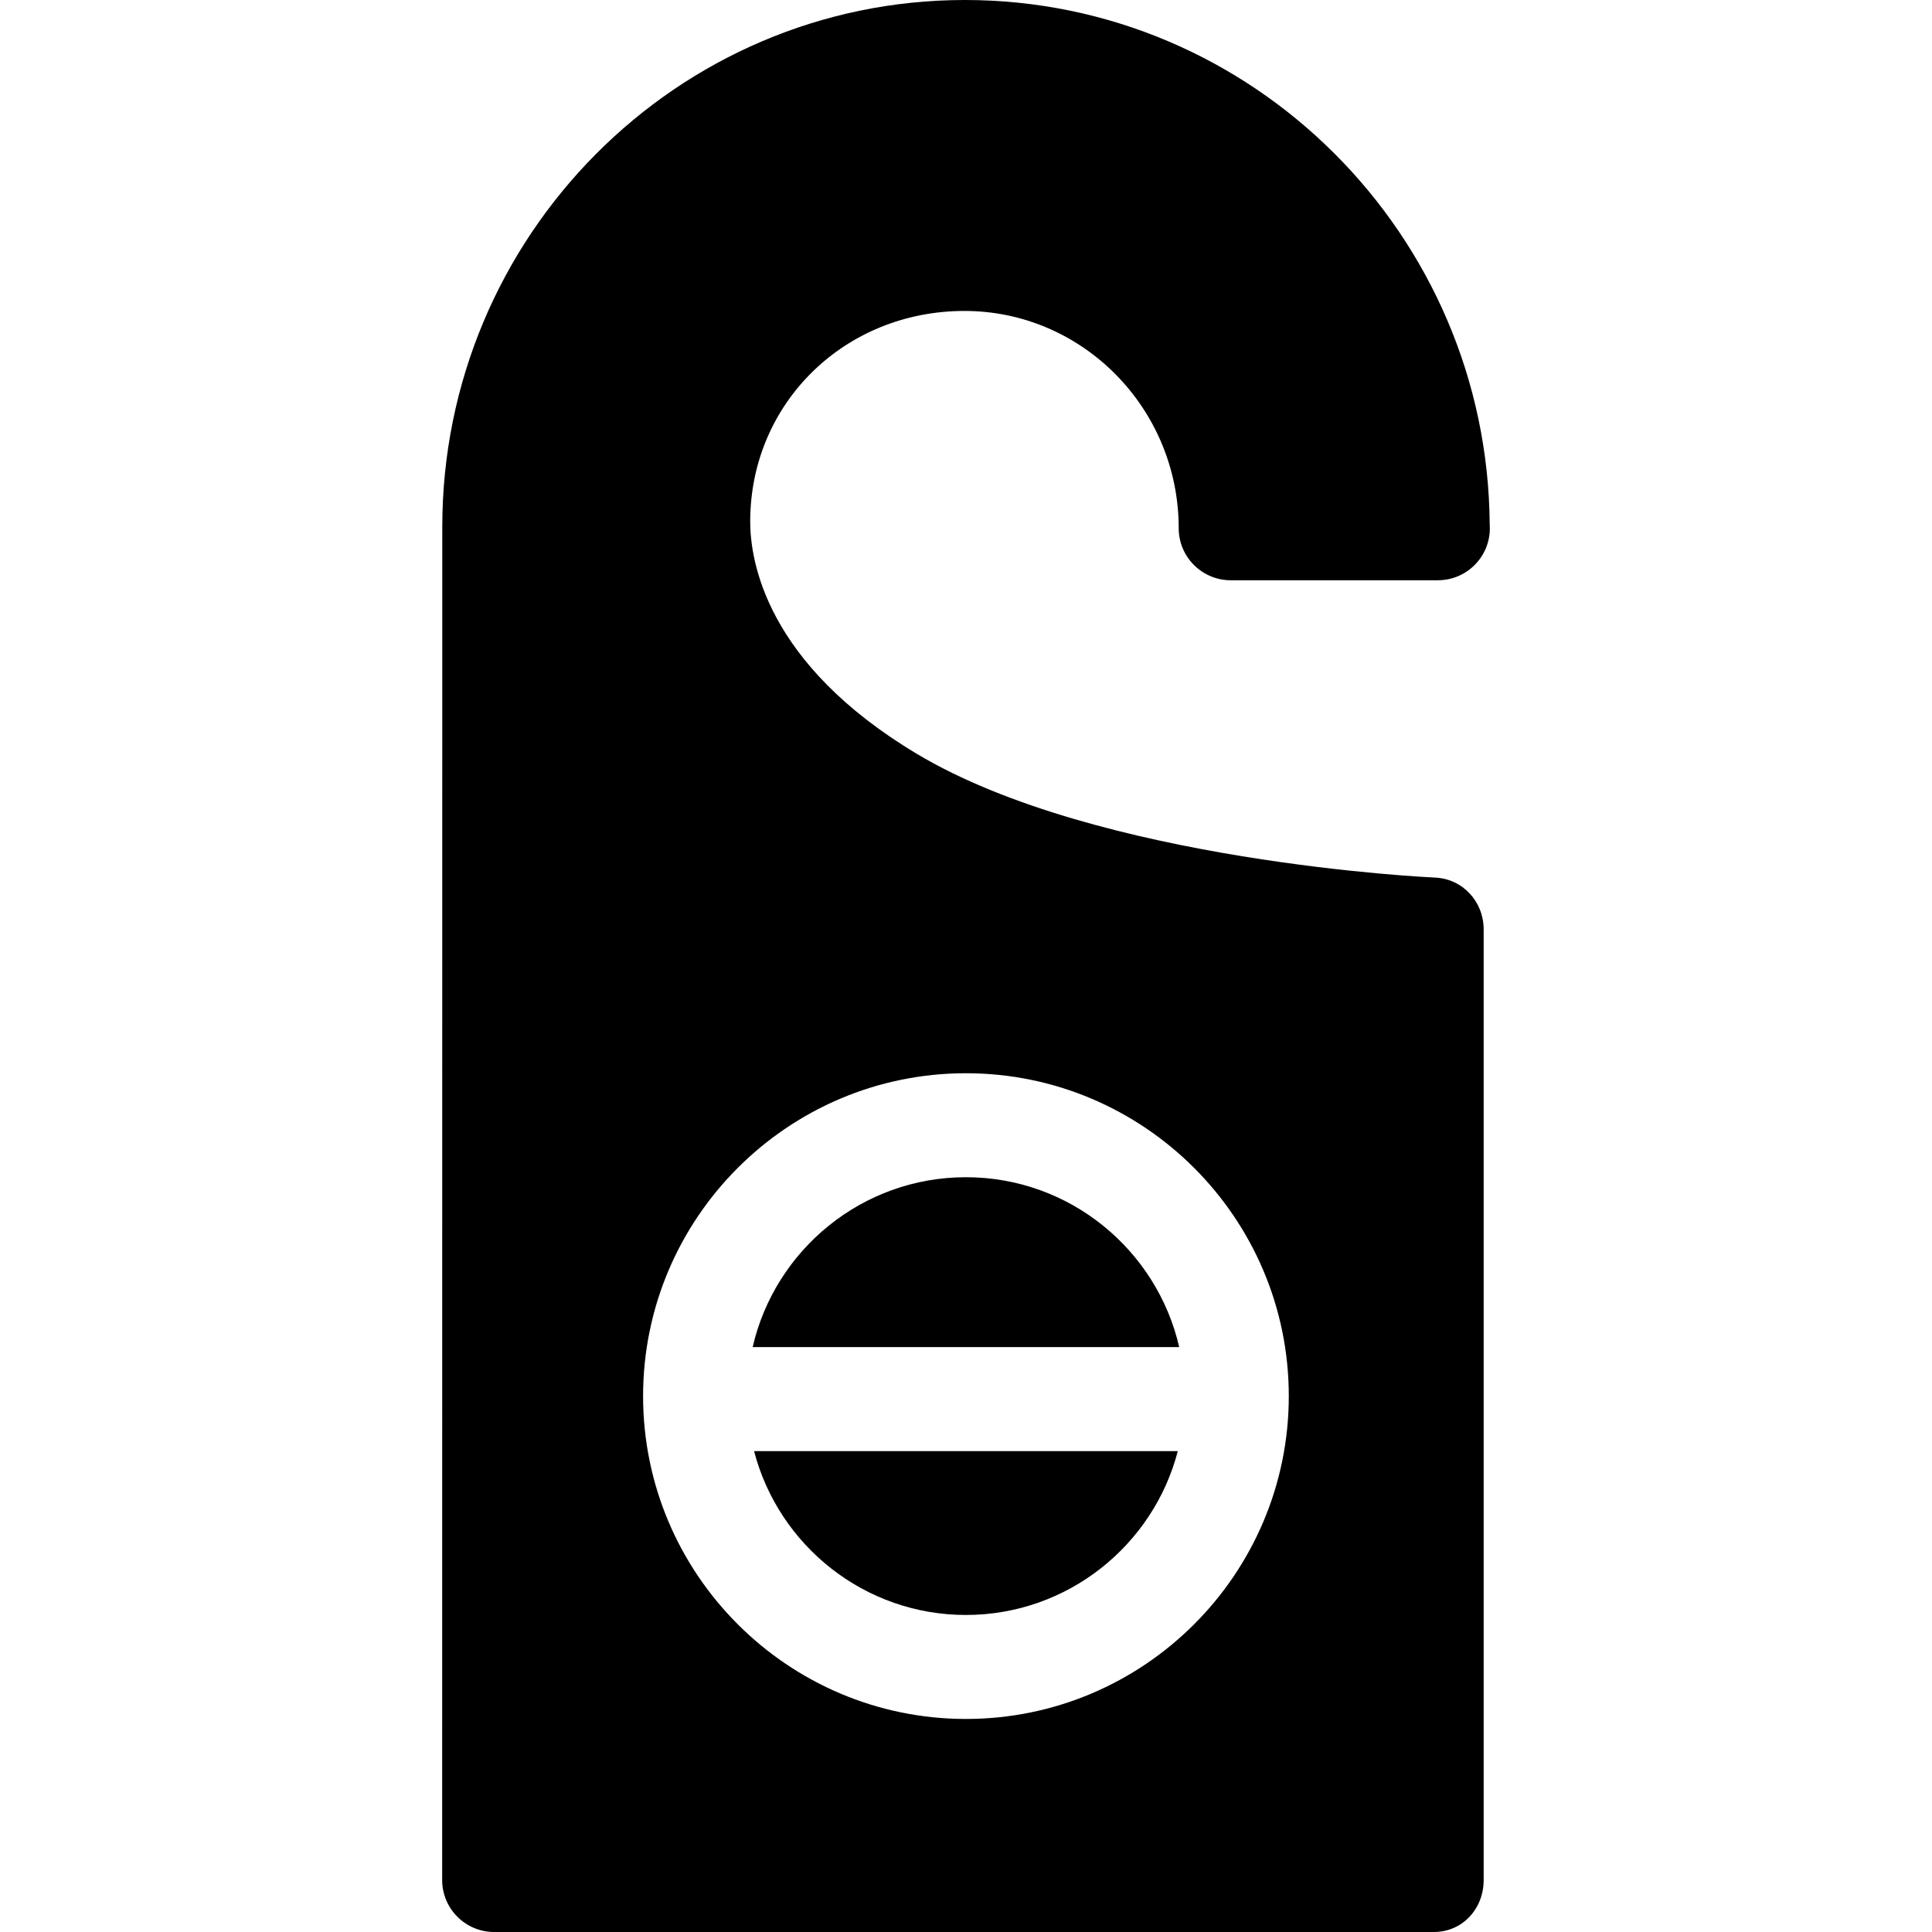
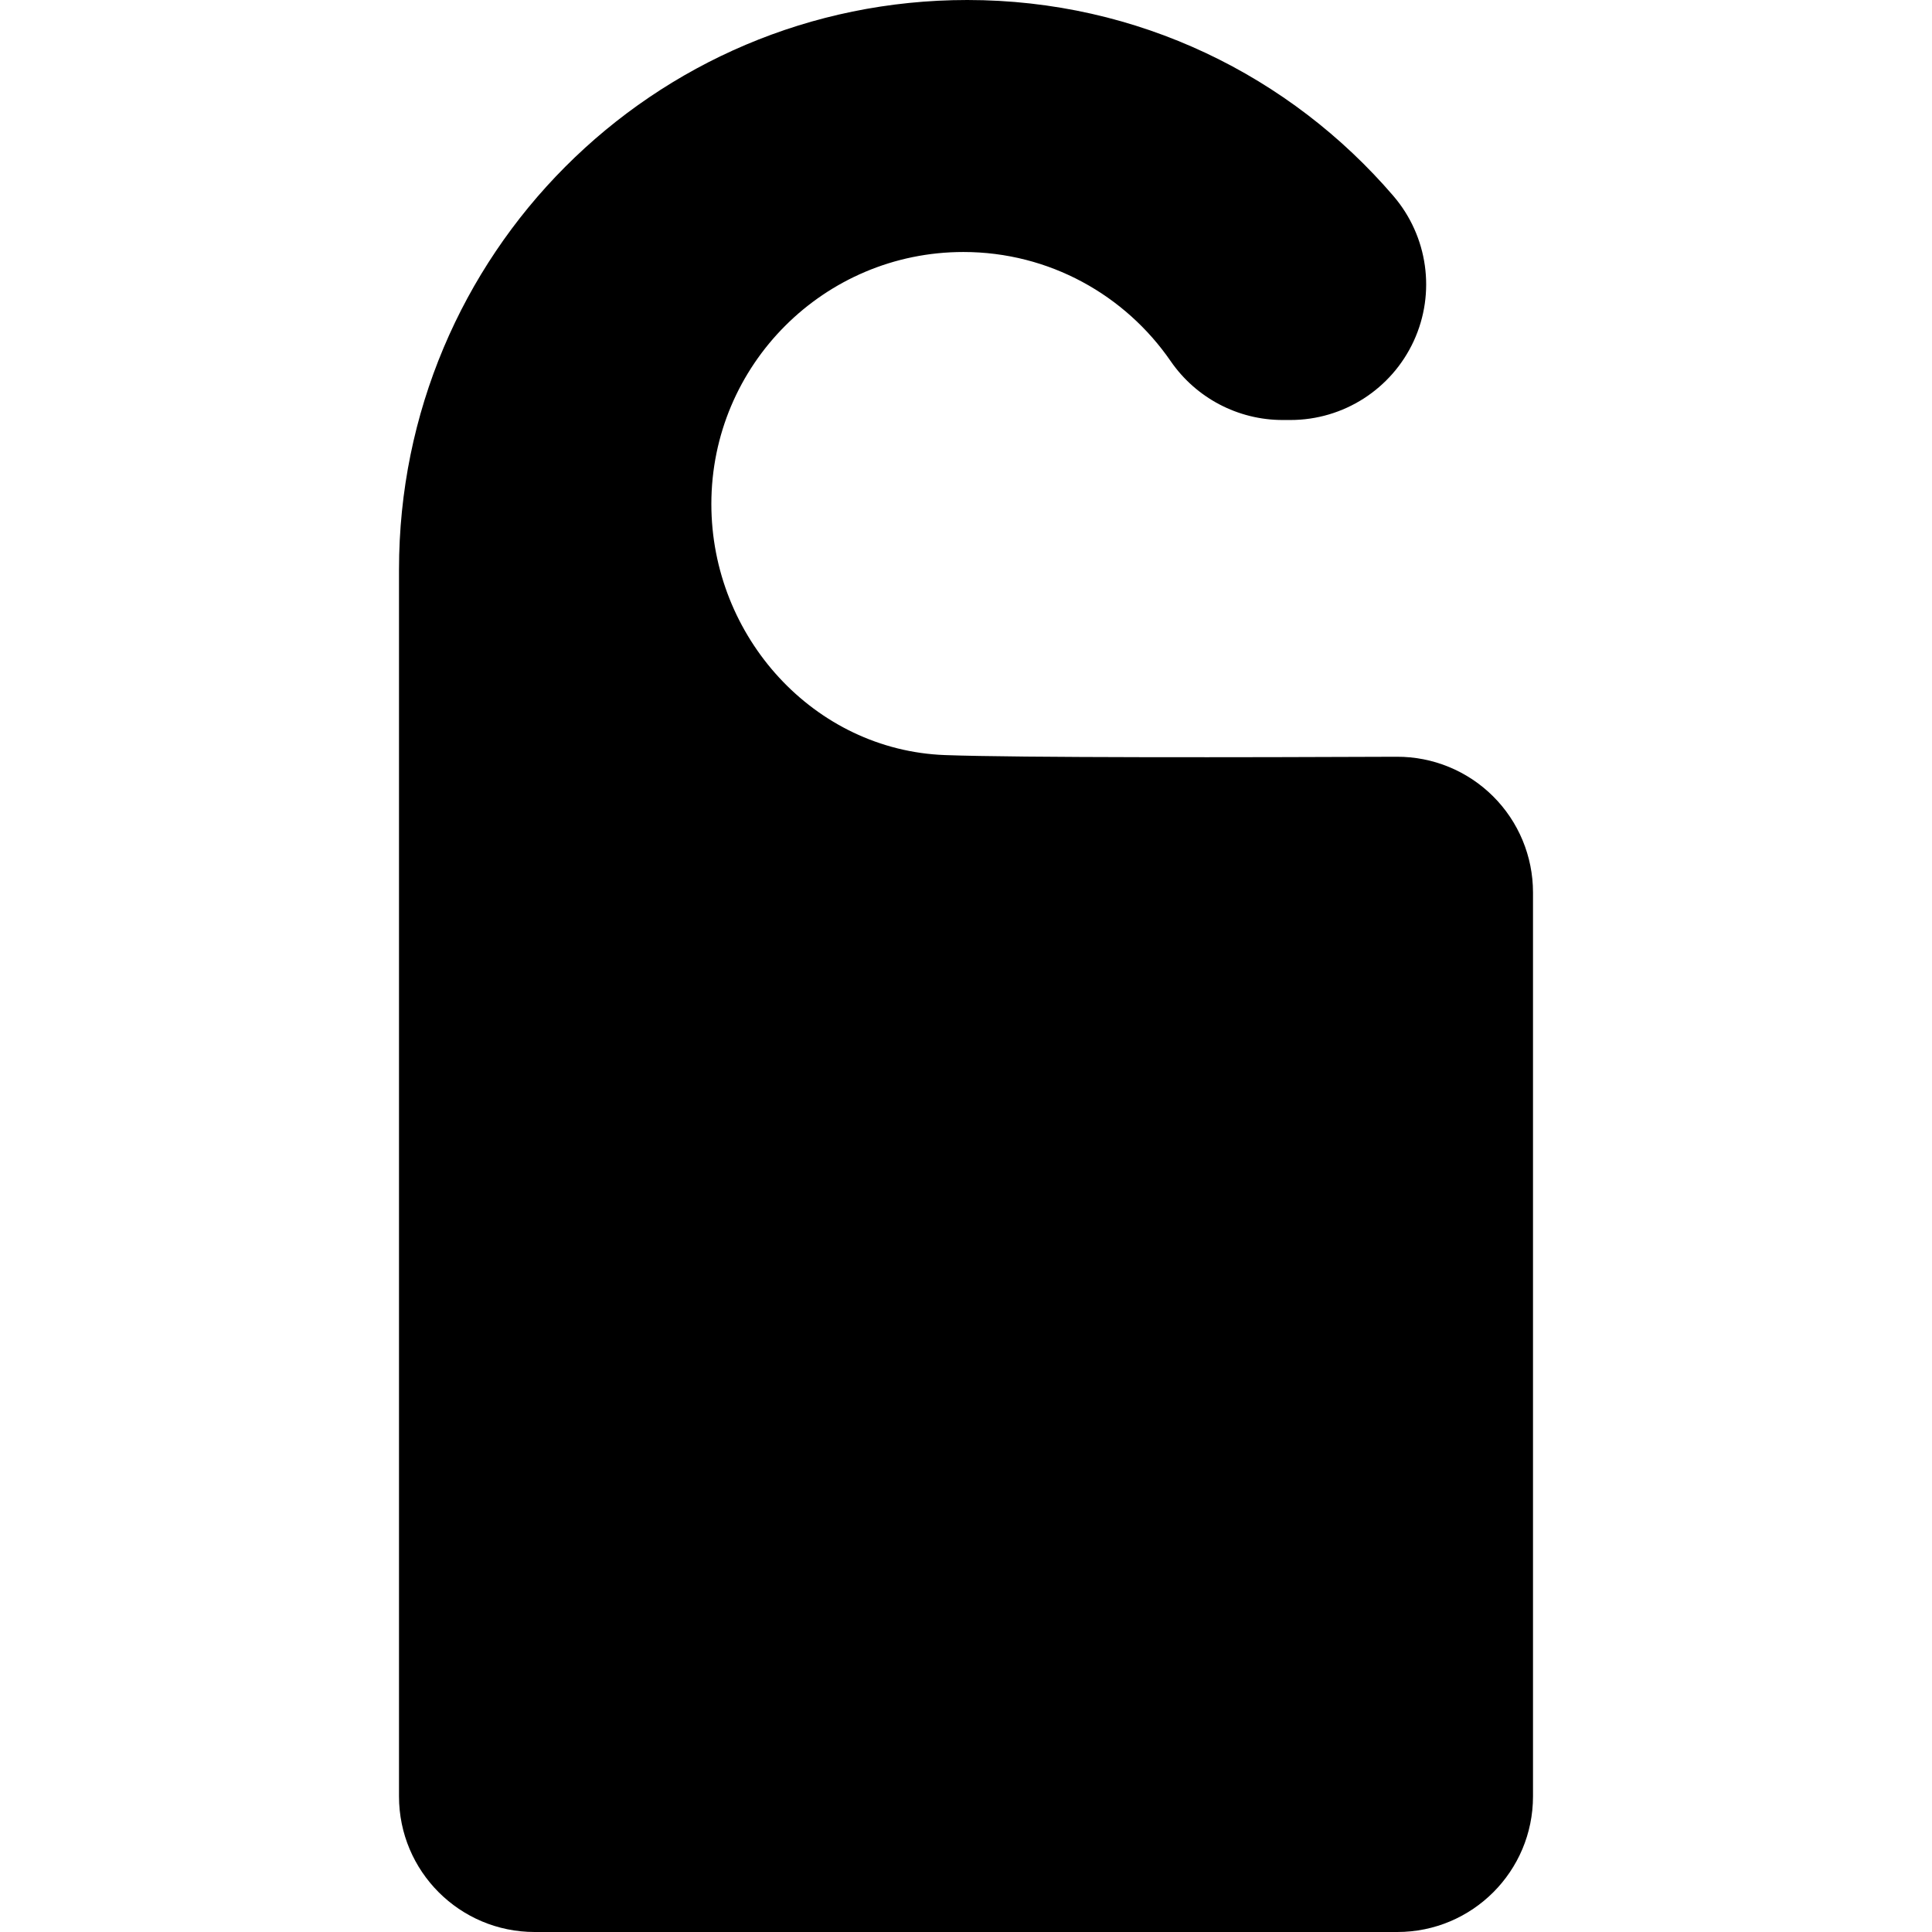
- <svg xmlns="http://www.w3.org/2000/svg" fill="#000000" height="800px" width="800px" version="1.1" id="Capa_1" viewBox="0 0 297.287 297.287" xml:space="preserve">
+ <svg xmlns="http://www.w3.org/2000/svg" fill="#000000" version="1.1" id="Capa_1" width="800px" height="800px" viewBox="0 0 46 46" xml:space="preserve">
  <g>
-     <path d="M220.8,135.037c-0.517-0.021-51.927-2.362-79.8-19.086c-23.107-13.864-25.561-29.59-25.561-35.708   c0-18.166,14.495-32.396,32.973-32.396c18.169,0,32.962,15.001,32.962,33.44c0,4.418,3.592,8,8.01,8h31.846   c0.008,0.001,0.016,0.001,0.02,0c4.419,0,8-3.582,8-8c0-0.202-0.007-0.402-0.021-0.6C228.907,36.14,192.802,0,148.467,0   c-44.338,0-80.41,36.367-80.41,81.067l-0.02,208.219c0,2.122,0.843,4.157,2.343,5.657c1.5,1.501,3.535,2.344,5.657,2.344h144.597   c4.418,0,7.667-3.582,7.667-8V143.03C228.301,138.742,225.085,135.217,220.8,135.037z M148.633,165.145   c27.394,0,49.68,22.286,49.68,49.679c0,27.394-22.286,49.68-49.68,49.68c-27.393,0-49.678-22.286-49.678-49.68   C98.955,187.431,121.24,165.145,148.633,165.145z" />
-     <path d="M116.033,223.287c3.764,14.487,16.951,25.216,32.6,25.216c15.648,0,28.838-10.729,32.602-25.216H116.033z" />
-     <path d="M181.452,207.287c-3.434-14.953-16.84-26.143-32.819-26.143c-15.98,0-29.385,11.189-32.817,26.143H181.452z" />
+     <path d="M22.5,17.978c-3.114-0.115-5.563-2.812-5.563-5.978c0-3.313,2.687-6,6-6c2.049,0,3.856,1.03,4.937,2.6   c0.603,0.875,1.601,1.4,2.663,1.4h0.188c1.262,0,2.408-0.735,2.936-1.881s0.337-2.494-0.484-3.452C30.725,1.81,27.1,0,23.031,0   C15.541,0,9.5,6.072,9.5,13.563V42.77c0,1.785,1.446,3.23,3.23,3.23h20.54c1.785,0,3.23-1.445,3.23-3.23V21.248   c0-0.859-0.342-1.683-0.951-2.289s-1.434-0.945-2.293-0.941C29.698,18.033,24.259,18.043,22.5,17.978z" />
  </g>
</svg>
